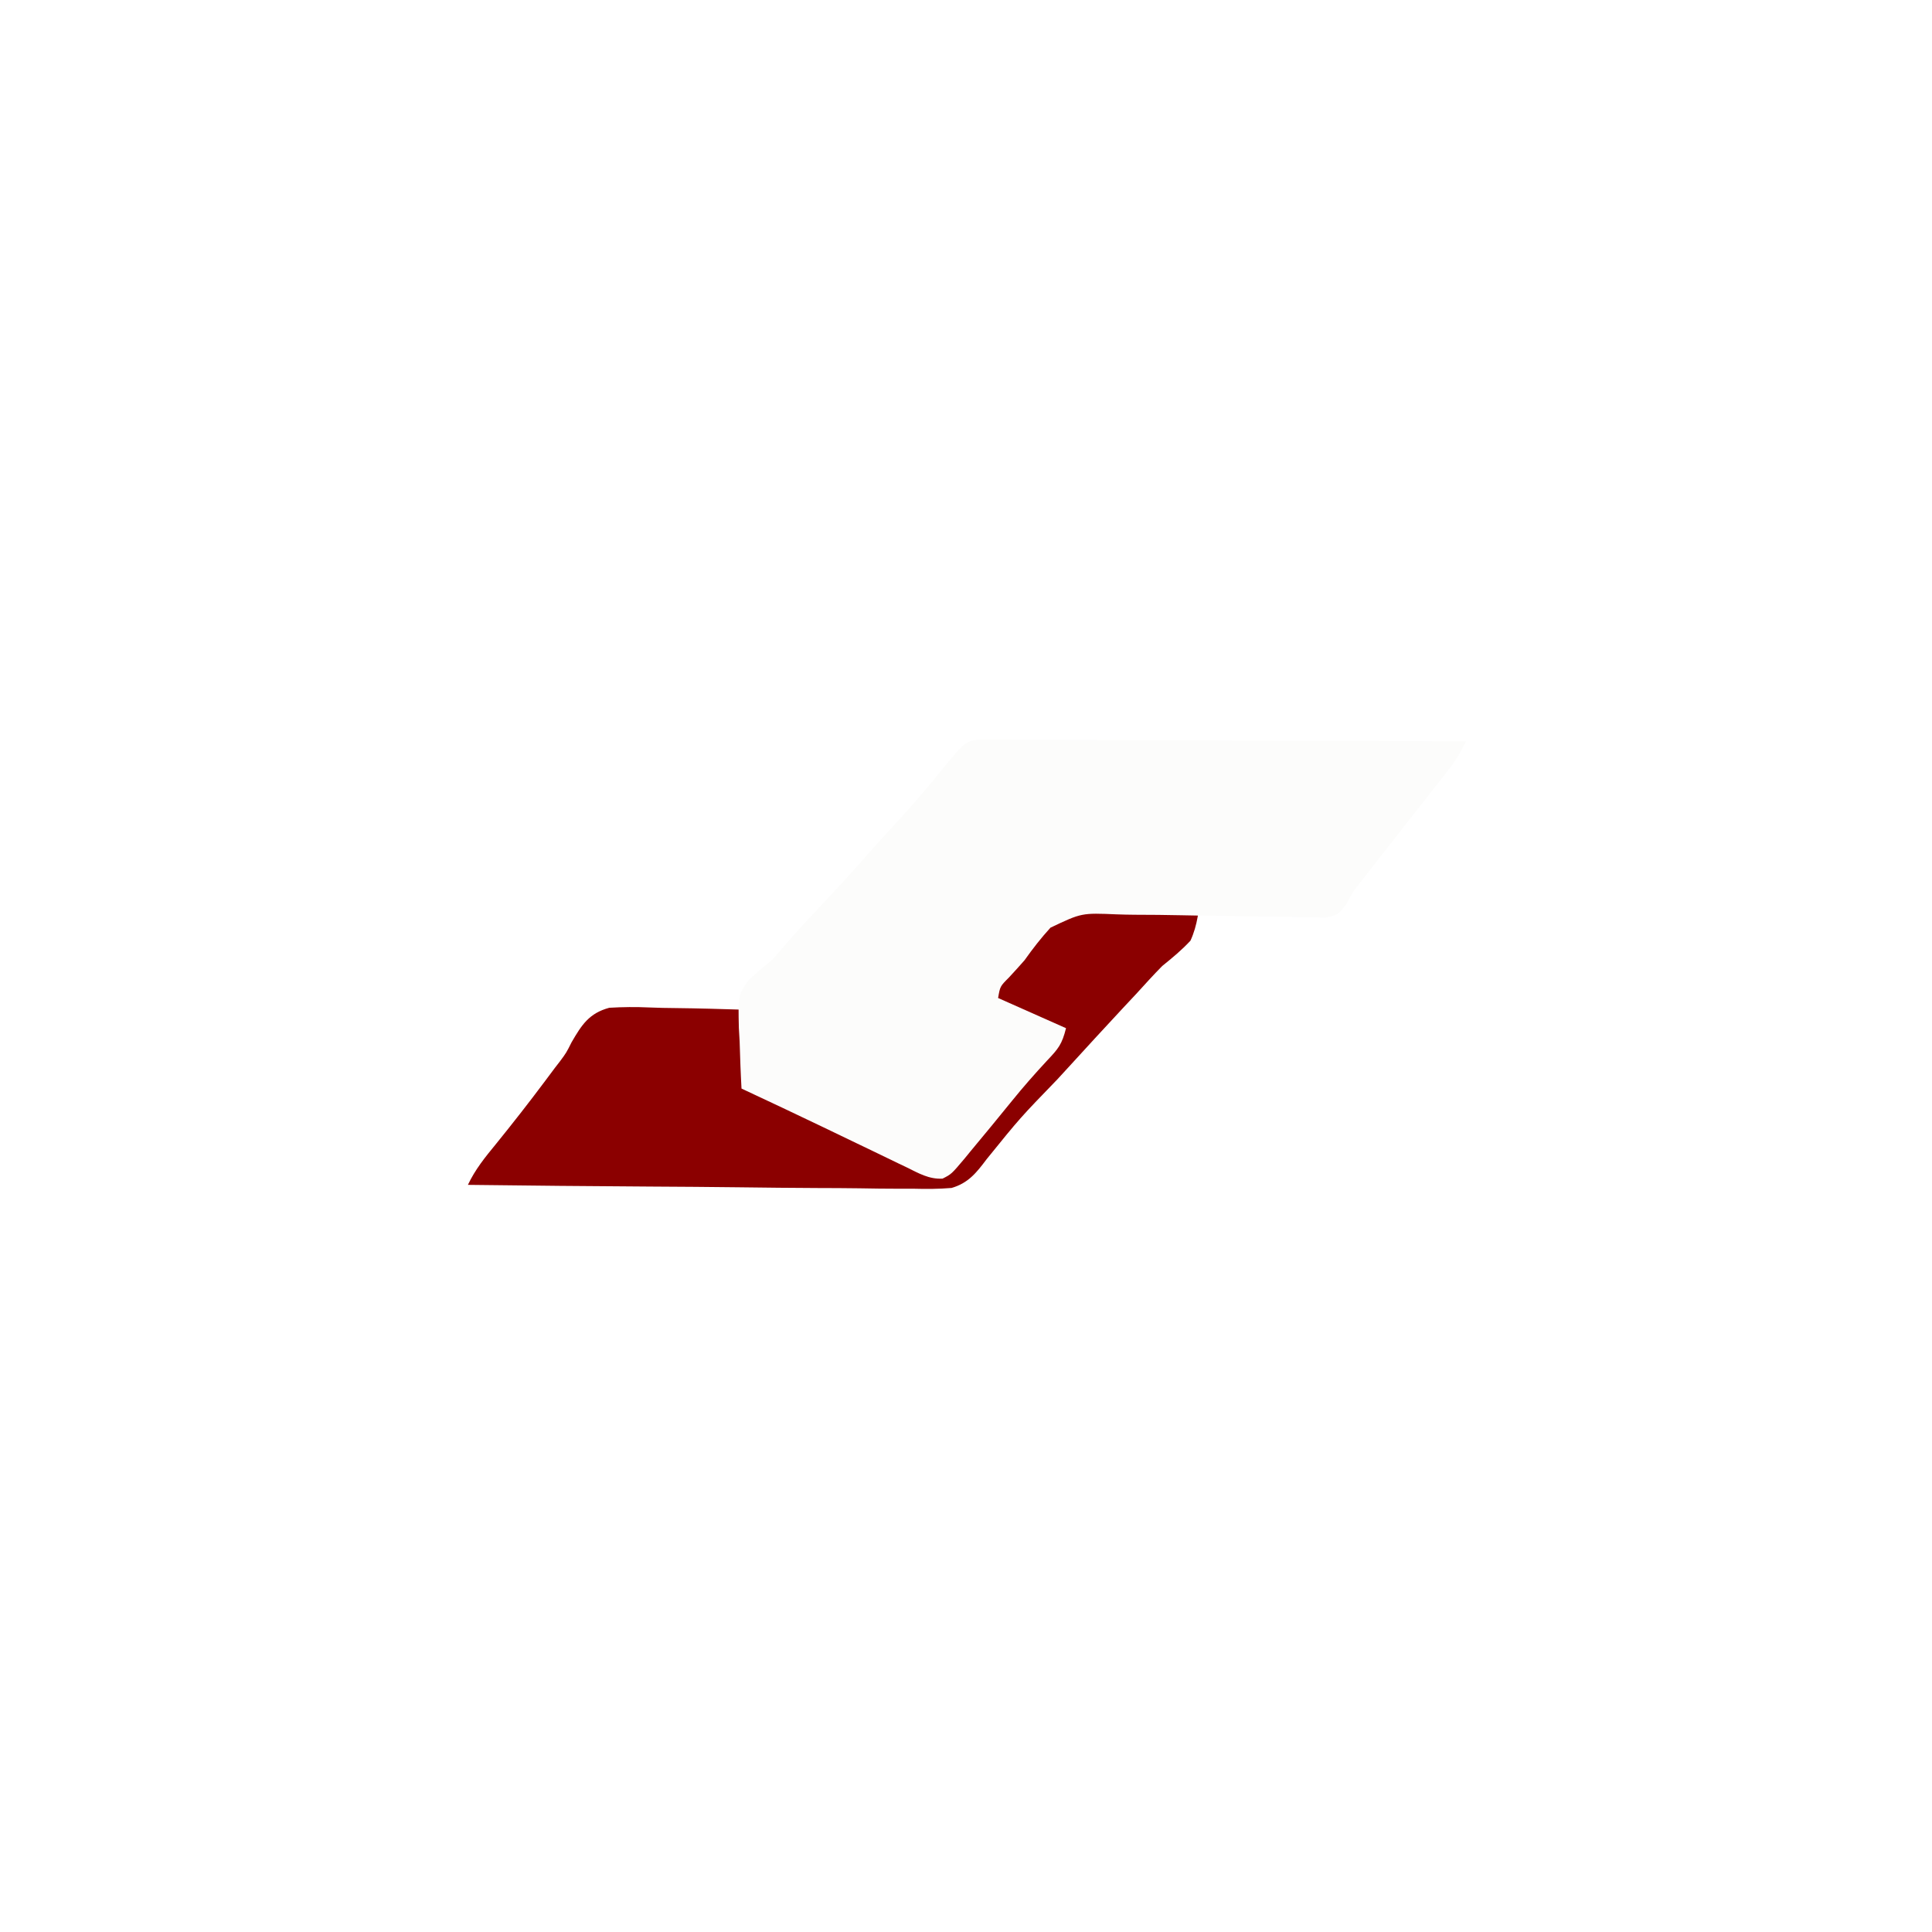
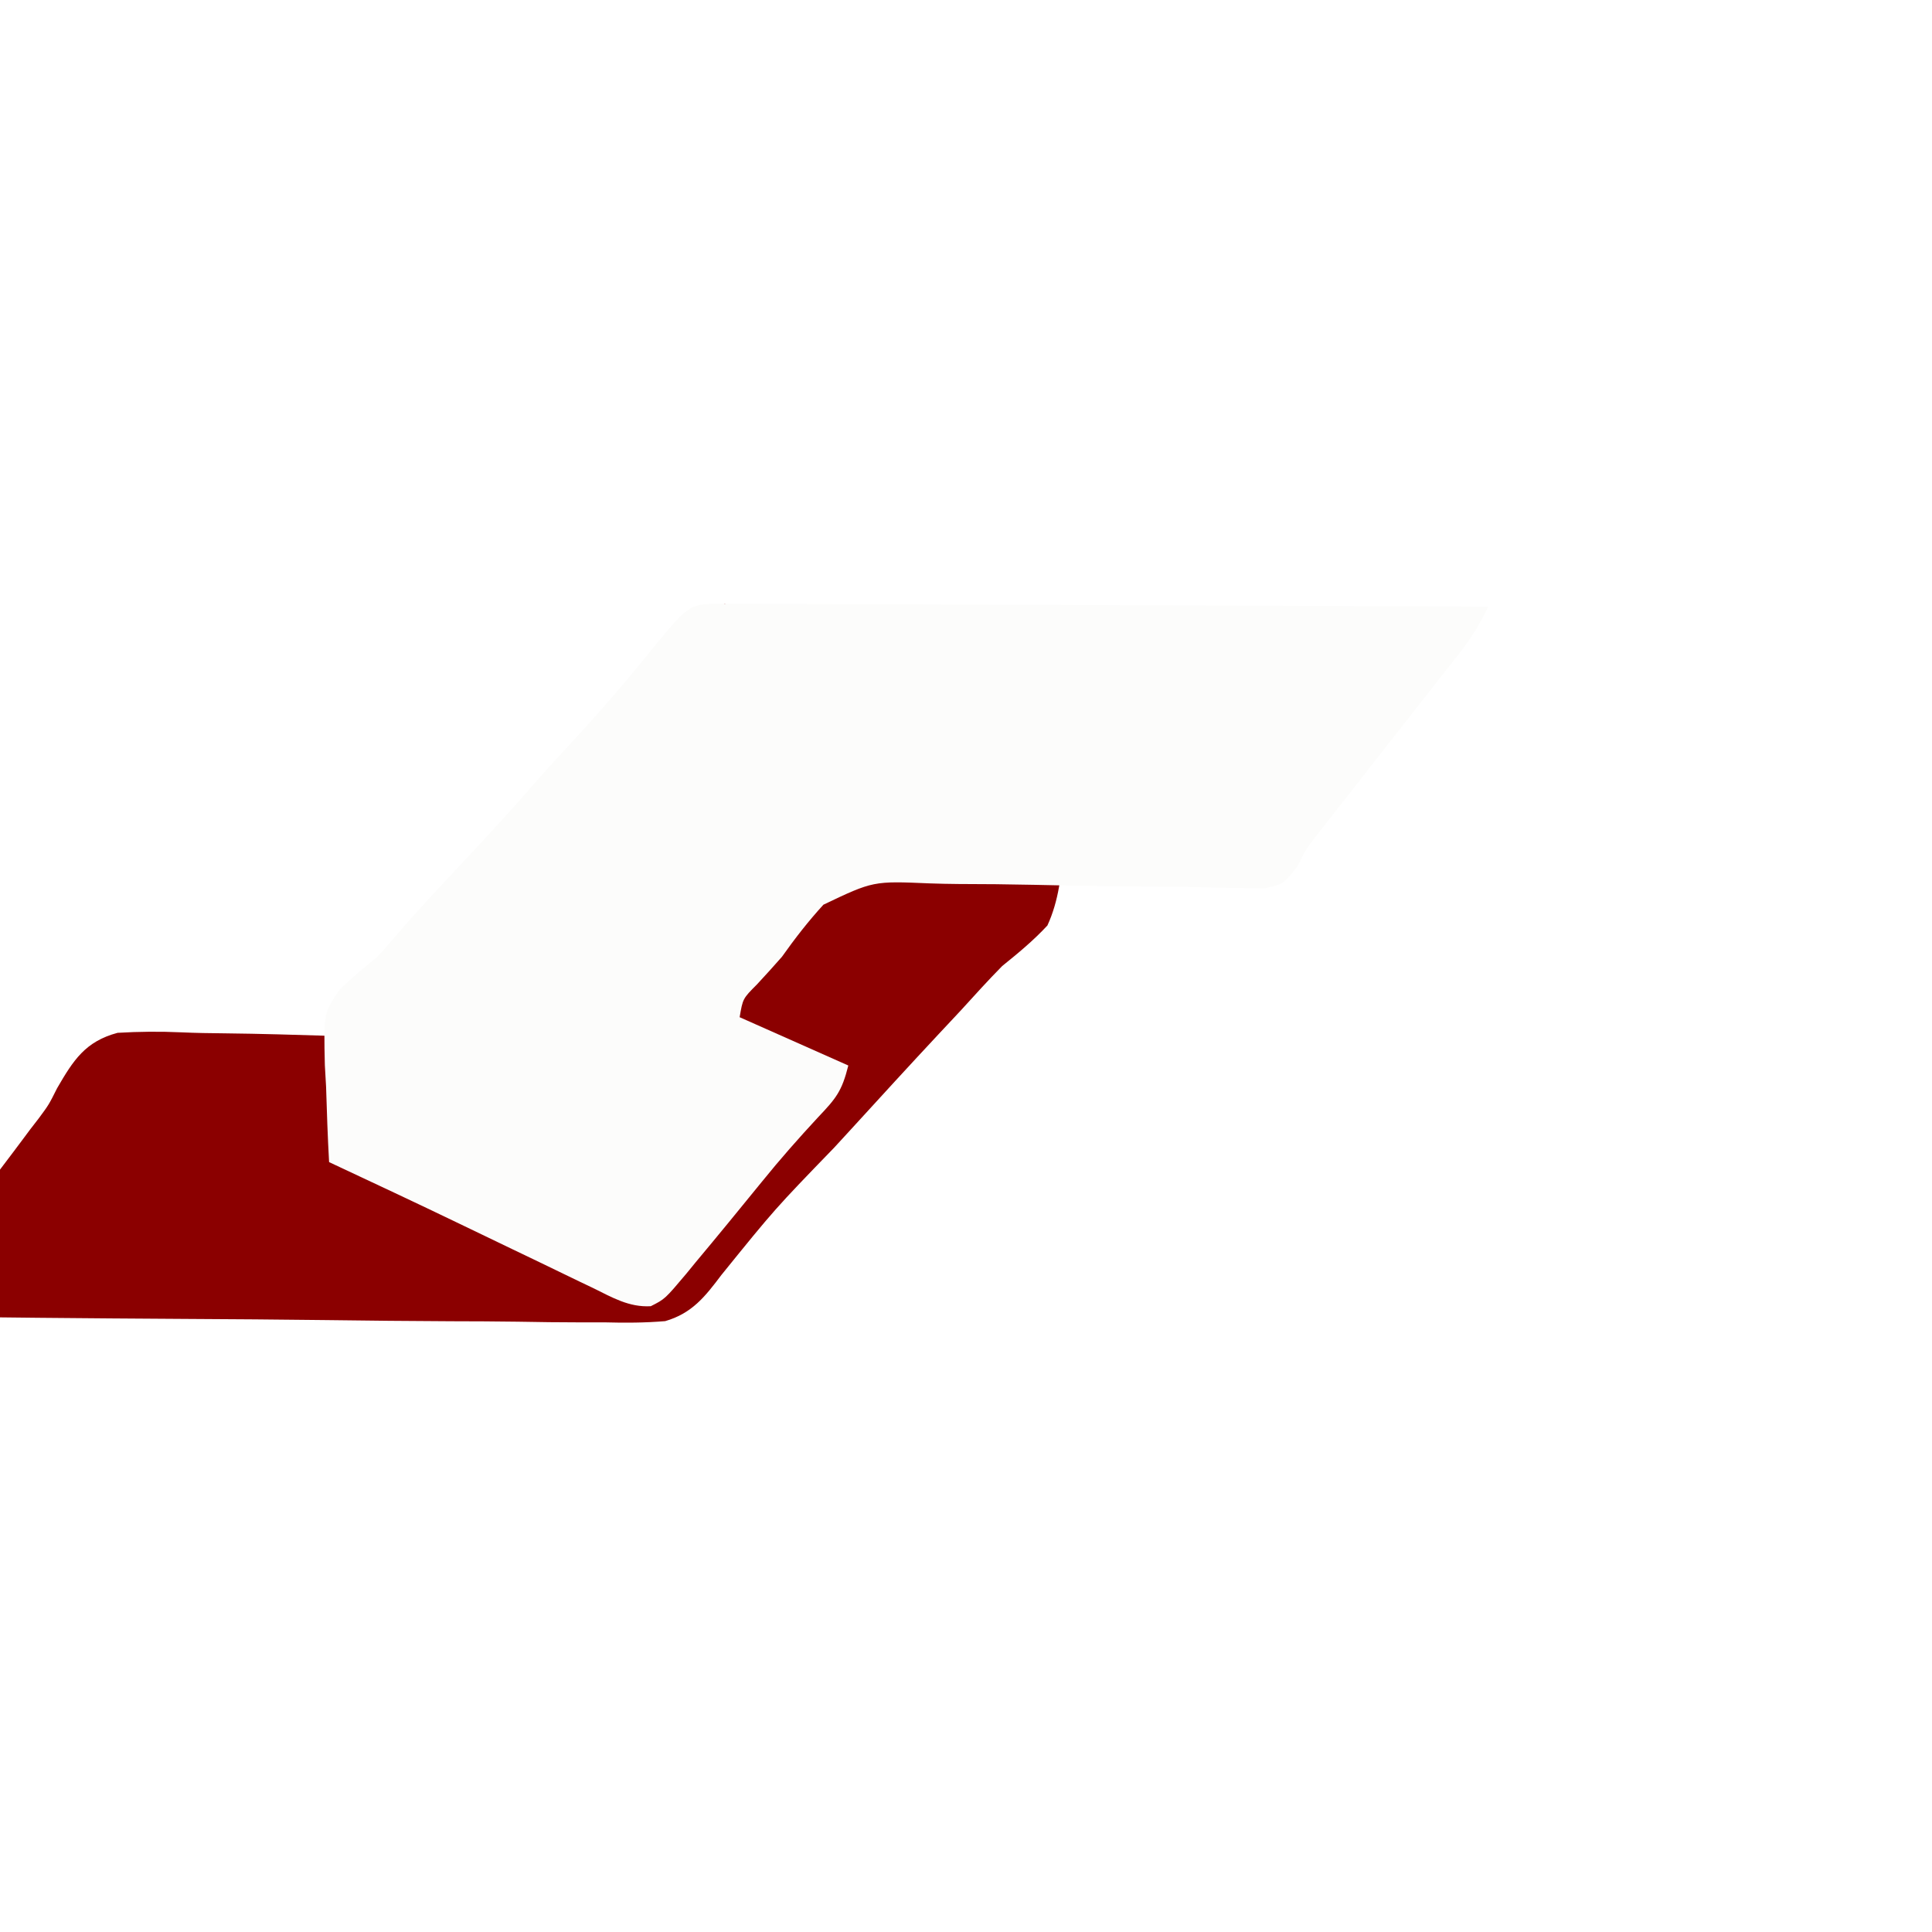
<svg xmlns="http://www.w3.org/2000/svg" version="1.1" width="512" height="512" viewBox="0 0 512 512">
-   <g transform="translate(256, 256) scale(1.0) translate(6, -60)">
+   <g transform="translate(256, 256) scale(1.6) translate(-40, -60)">
    <path d="M0 0 C3.689 1.439 7.284 3.02 10.875 4.688 C12.016 5.217 13.157 5.746 14.333 6.292 C15.555 6.861 16.778 7.431 18 8 C18.925 8.431 18.925 8.431 19.87 8.87 C28.322 12.802 36.764 16.755 45.188 20.75 C46.071 21.168 46.955 21.585 47.865 22.016 C49.067 22.588 49.067 22.588 50.293 23.172 C50.989 23.503 51.686 23.834 52.403 24.175 C54 25 54 25 55 26 C56.018 34.573 57.155 45.323 53.484 53.289 C51.155 55.799 48.665 57.85 46 60 C43.639 62.395 41.389 64.889 39.125 67.375 C37.915 68.672 36.702 69.968 35.488 71.262 C30.619 76.472 25.811 81.736 21 87 C20.064 88.02 19.128 89.039 18.191 90.059 C8.343 100.234 8.343 100.234 -0.526 111.191 C-3.235 114.792 -5.396 117.534 -9.822 118.82 C-13.223 119.107 -16.521 119.114 -19.934 119.022 C-21.852 119.024 -21.852 119.024 -23.809 119.026 C-27.295 119.028 -30.778 118.976 -34.264 118.913 C-37.914 118.856 -41.564 118.851 -45.214 118.84 C-52.117 118.812 -59.019 118.739 -65.921 118.648 C-73.783 118.547 -81.645 118.498 -89.508 118.453 C-105.673 118.359 -121.836 118.201 -138 118 C-136.092 113.948 -133.452 110.693 -130.625 107.25 C-126.228 101.826 -121.931 96.342 -117.75 90.75 C-117.292 90.138 -116.834 89.526 -116.362 88.896 C-115.907 88.285 -115.453 87.675 -114.984 87.047 C-114.301 86.164 -114.301 86.164 -113.604 85.264 C-111.914 82.983 -111.914 82.983 -110.535 80.23 C-107.844 75.588 -105.869 72.502 -100.531 71.069 C-96.959 70.858 -93.51 70.824 -89.941 70.988 C-87.558 71.096 -85.183 71.133 -82.798 71.153 C-76.883 71.216 -70.973 71.399 -65.06 71.578 C-60.055 71.725 -55.054 71.826 -50.047 71.868 C-47.713 71.905 -45.389 72.009 -43.058 72.117 C-37.207 72.255 -32.717 72.298 -27.841 68.611 C-25.246 65.964 -23.101 63.053 -21 60 C-20.093 58.838 -19.185 57.678 -18.273 56.52 C-17.647 55.626 -17.02 54.733 -16.375 53.812 C-15.723 52.891 -15.07 51.969 -14.398 51.02 C-13.937 50.353 -13.475 49.687 -13 49 C-13.534 48.841 -14.067 48.683 -14.617 48.52 C-20.749 46.599 -26.325 43.998 -32 41 C-30.368 37.147 -27.785 34.24 -25.062 31.125 C-19.602 24.779 -14.423 18.243 -9.281 11.638 C-6.224 7.73 -3.109 3.867 0 0 Z" fill="#8B0000" />
  </g>
-   <g transform="translate(256, 256) scale(1.0) translate(6, -60)">
+   <g transform="translate(256, 256) scale(1.6) translate(-40, -60)">
    <path d="M0 0 C1.116 -0.005 2.232 -0.011 3.382 -0.017 C4.602 -0.002 5.822 0.012 7.079 0.027 C8.367 0.026 9.655 0.026 10.982 0.025 C14.511 0.024 18.039 0.048 21.568 0.075 C25.257 0.1 28.946 0.103 32.635 0.108 C39.619 0.12 46.602 0.153 53.586 0.193 C61.538 0.238 69.489 0.26 77.441 0.28 C93.797 0.322 110.152 0.392 126.508 0.481 C125.132 3.304 123.687 5.706 121.742 8.176 C121.188 8.884 120.634 9.591 120.064 10.32 C119.468 11.074 118.872 11.829 118.258 12.606 C116.995 14.218 115.732 15.83 114.469 17.442 C113.817 18.271 113.166 19.099 112.495 19.953 C109.283 24.039 106.081 28.134 102.883 32.231 C102.304 32.969 101.725 33.706 101.128 34.466 C100.58 35.167 100.033 35.868 99.469 36.59 C98.992 37.199 98.516 37.807 98.025 38.433 C96.361 40.576 96.361 40.576 94.85 43.572 C92.508 46.481 92.508 46.481 89.323 47.166 C88.065 47.138 86.807 47.109 85.511 47.079 C84.815 47.072 84.118 47.065 83.4 47.058 C81.89 47.04 80.381 47.008 78.871 46.964 C76.473 46.898 74.078 46.874 71.679 46.861 C64.862 46.819 58.047 46.708 51.231 46.554 C47.057 46.462 42.885 46.424 38.71 46.419 C37.127 46.406 35.544 46.372 33.962 46.316 C24.63 45.918 24.63 45.918 16.389 49.843 C13.858 52.608 11.677 55.428 9.508 58.481 C8.153 60.02 6.782 61.545 5.383 63.044 C3.031 65.402 3.031 65.402 2.508 68.481 C11.418 72.441 11.418 72.441 20.508 76.481 C19.434 80.777 18.474 81.917 15.508 85.044 C12.282 88.523 9.177 92.04 6.195 95.731 C2.551 100.209 -1.1 104.679 -4.805 109.106 C-5.309 109.723 -5.812 110.339 -6.331 110.974 C-9.864 115.163 -9.864 115.163 -12.209 116.349 C-15.792 116.556 -18.586 114.906 -21.723 113.36 C-22.431 113.022 -23.14 112.685 -23.87 112.337 C-26.146 111.25 -28.413 110.147 -30.68 109.044 C-32.155 108.335 -33.631 107.627 -35.107 106.92 C-38.063 105.505 -41.016 104.083 -43.966 102.657 C-51.116 99.21 -58.305 95.848 -65.492 92.481 C-65.726 88.315 -65.867 84.151 -65.992 79.981 C-66.059 78.808 -66.126 77.635 -66.195 76.426 C-66.389 67.797 -66.389 67.797 -63.786 63.977 C-61.78 61.983 -59.702 60.242 -57.492 58.481 C-56.424 57.318 -55.377 56.133 -54.367 54.919 C-50.855 50.832 -47.179 46.91 -43.492 42.981 C-39.334 38.547 -35.216 34.1 -31.254 29.489 C-29.389 27.364 -27.474 25.289 -25.552 23.216 C-20.639 17.916 -15.968 12.512 -11.465 6.856 C-5.752 -0.022 -5.752 -0.022 0 0 Z" fill="#FCFCFB" />
  </g>
</svg>
